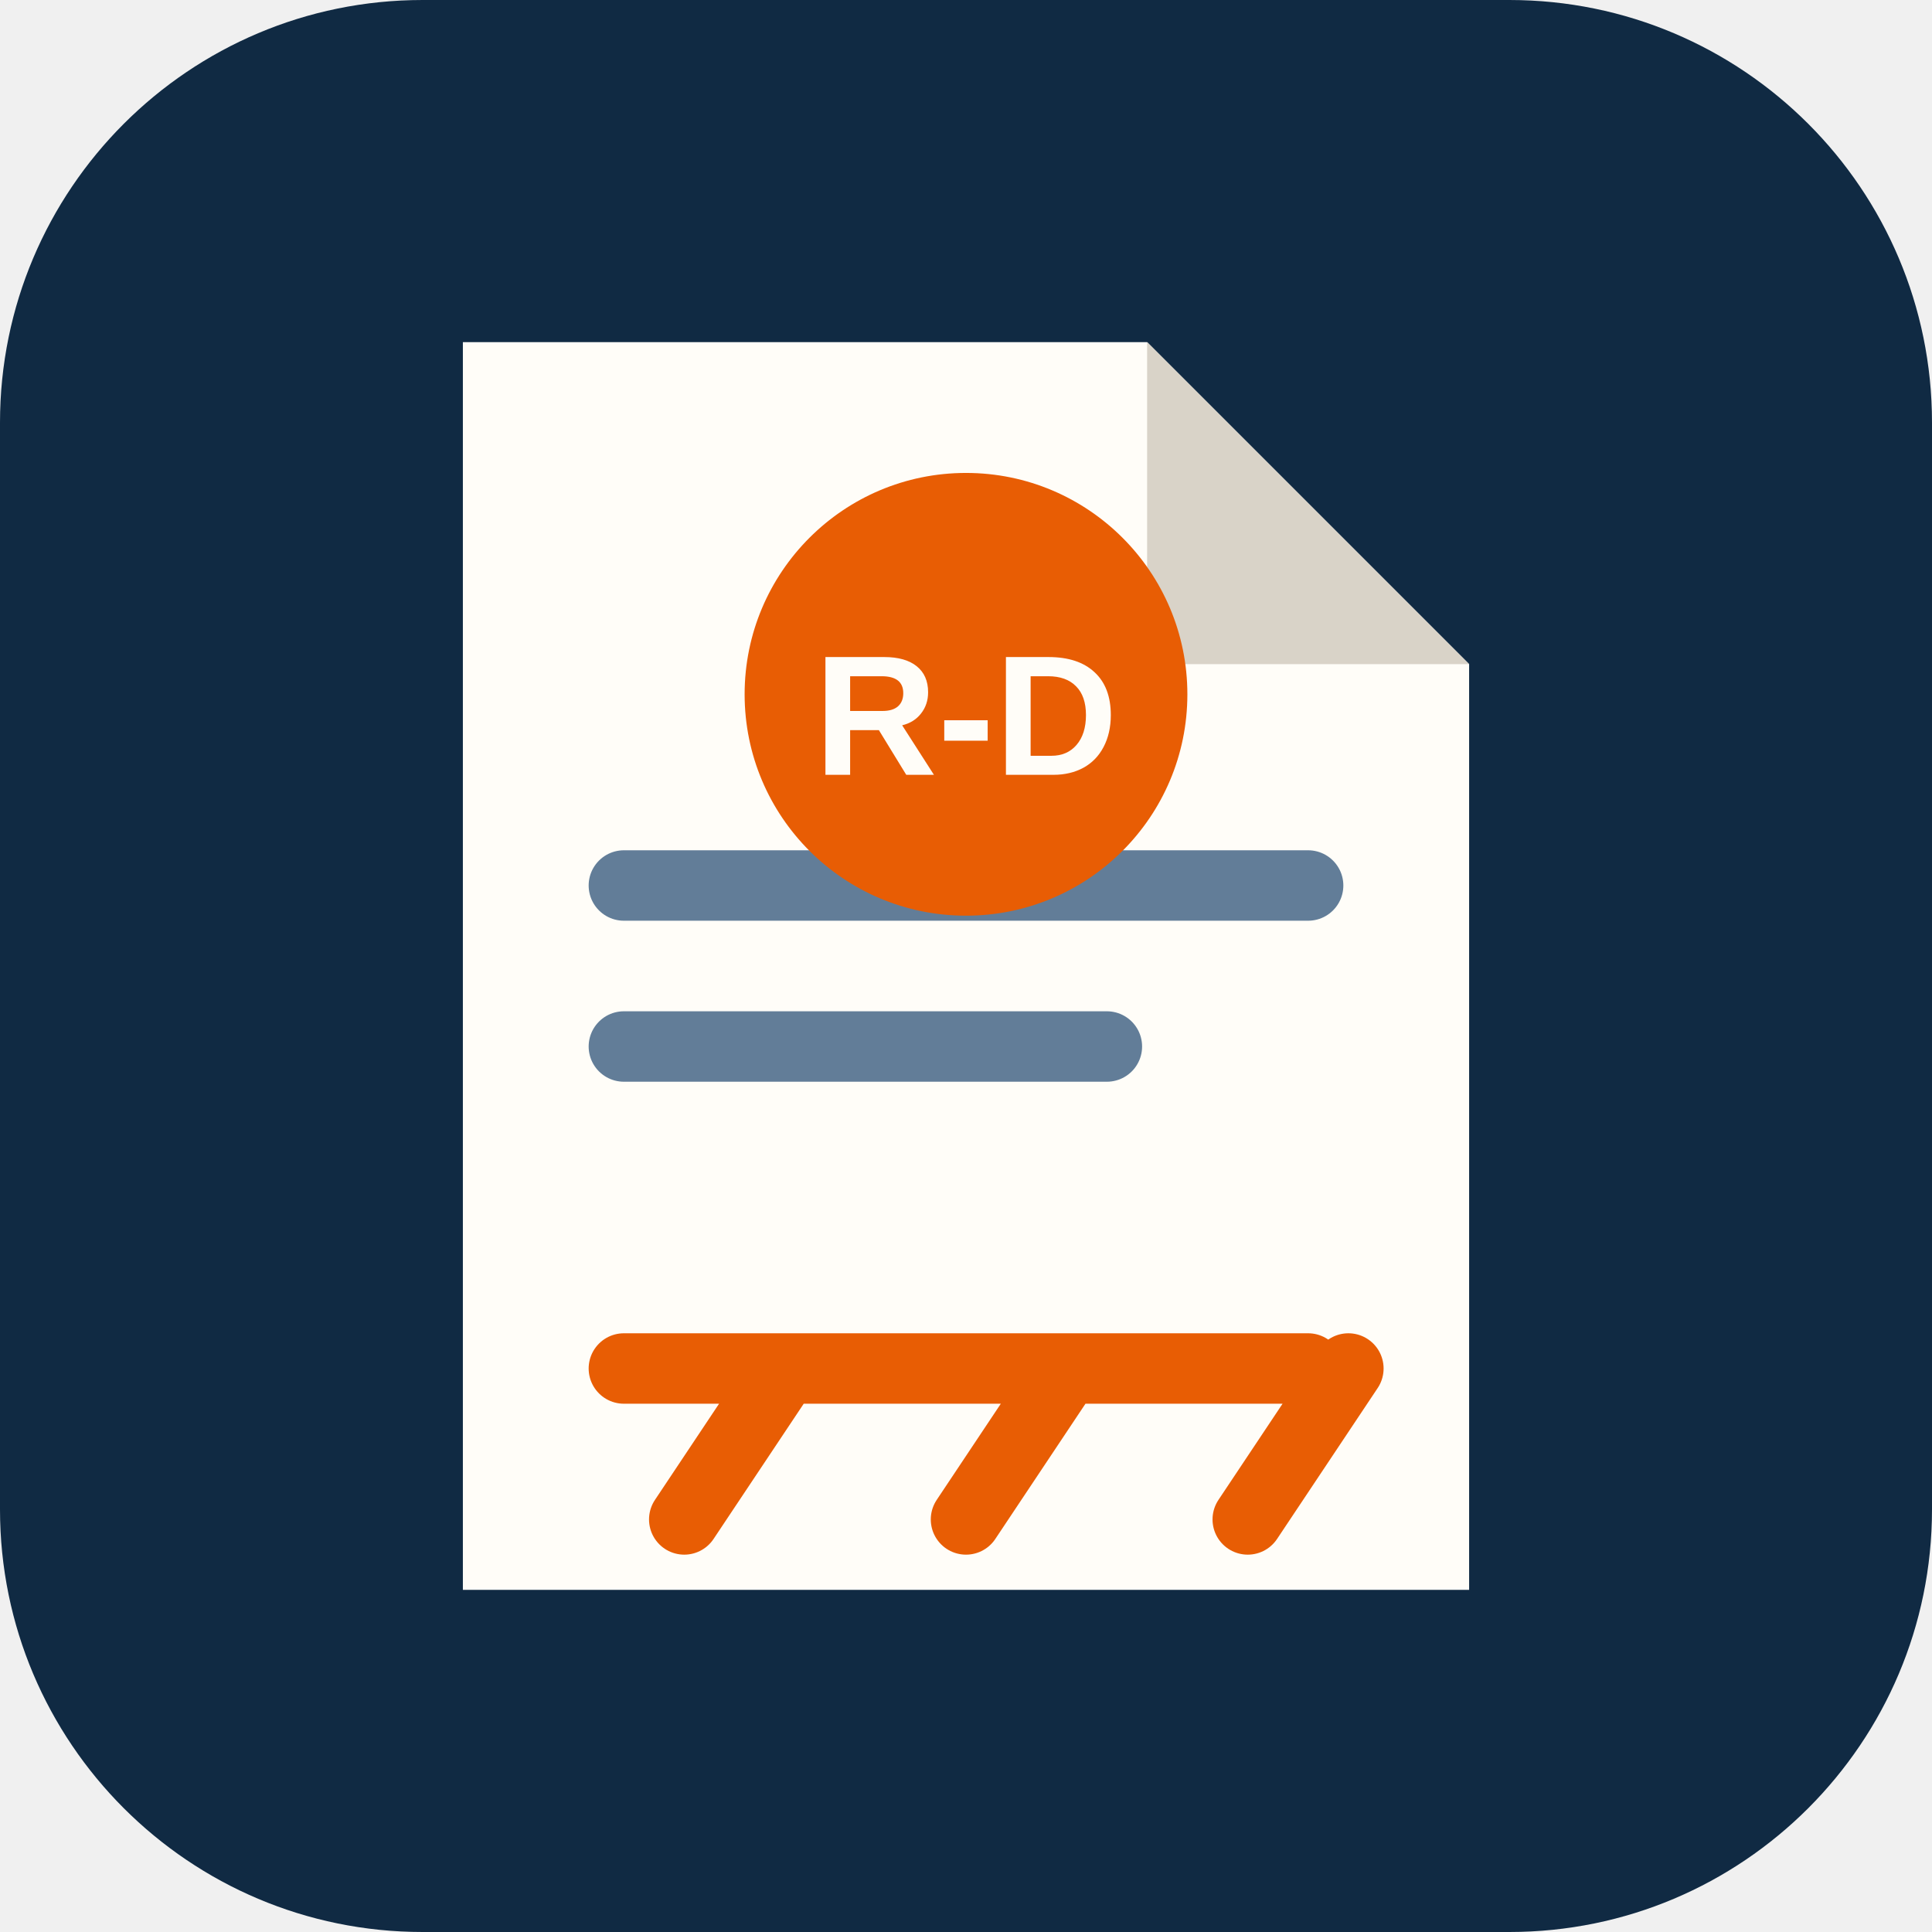
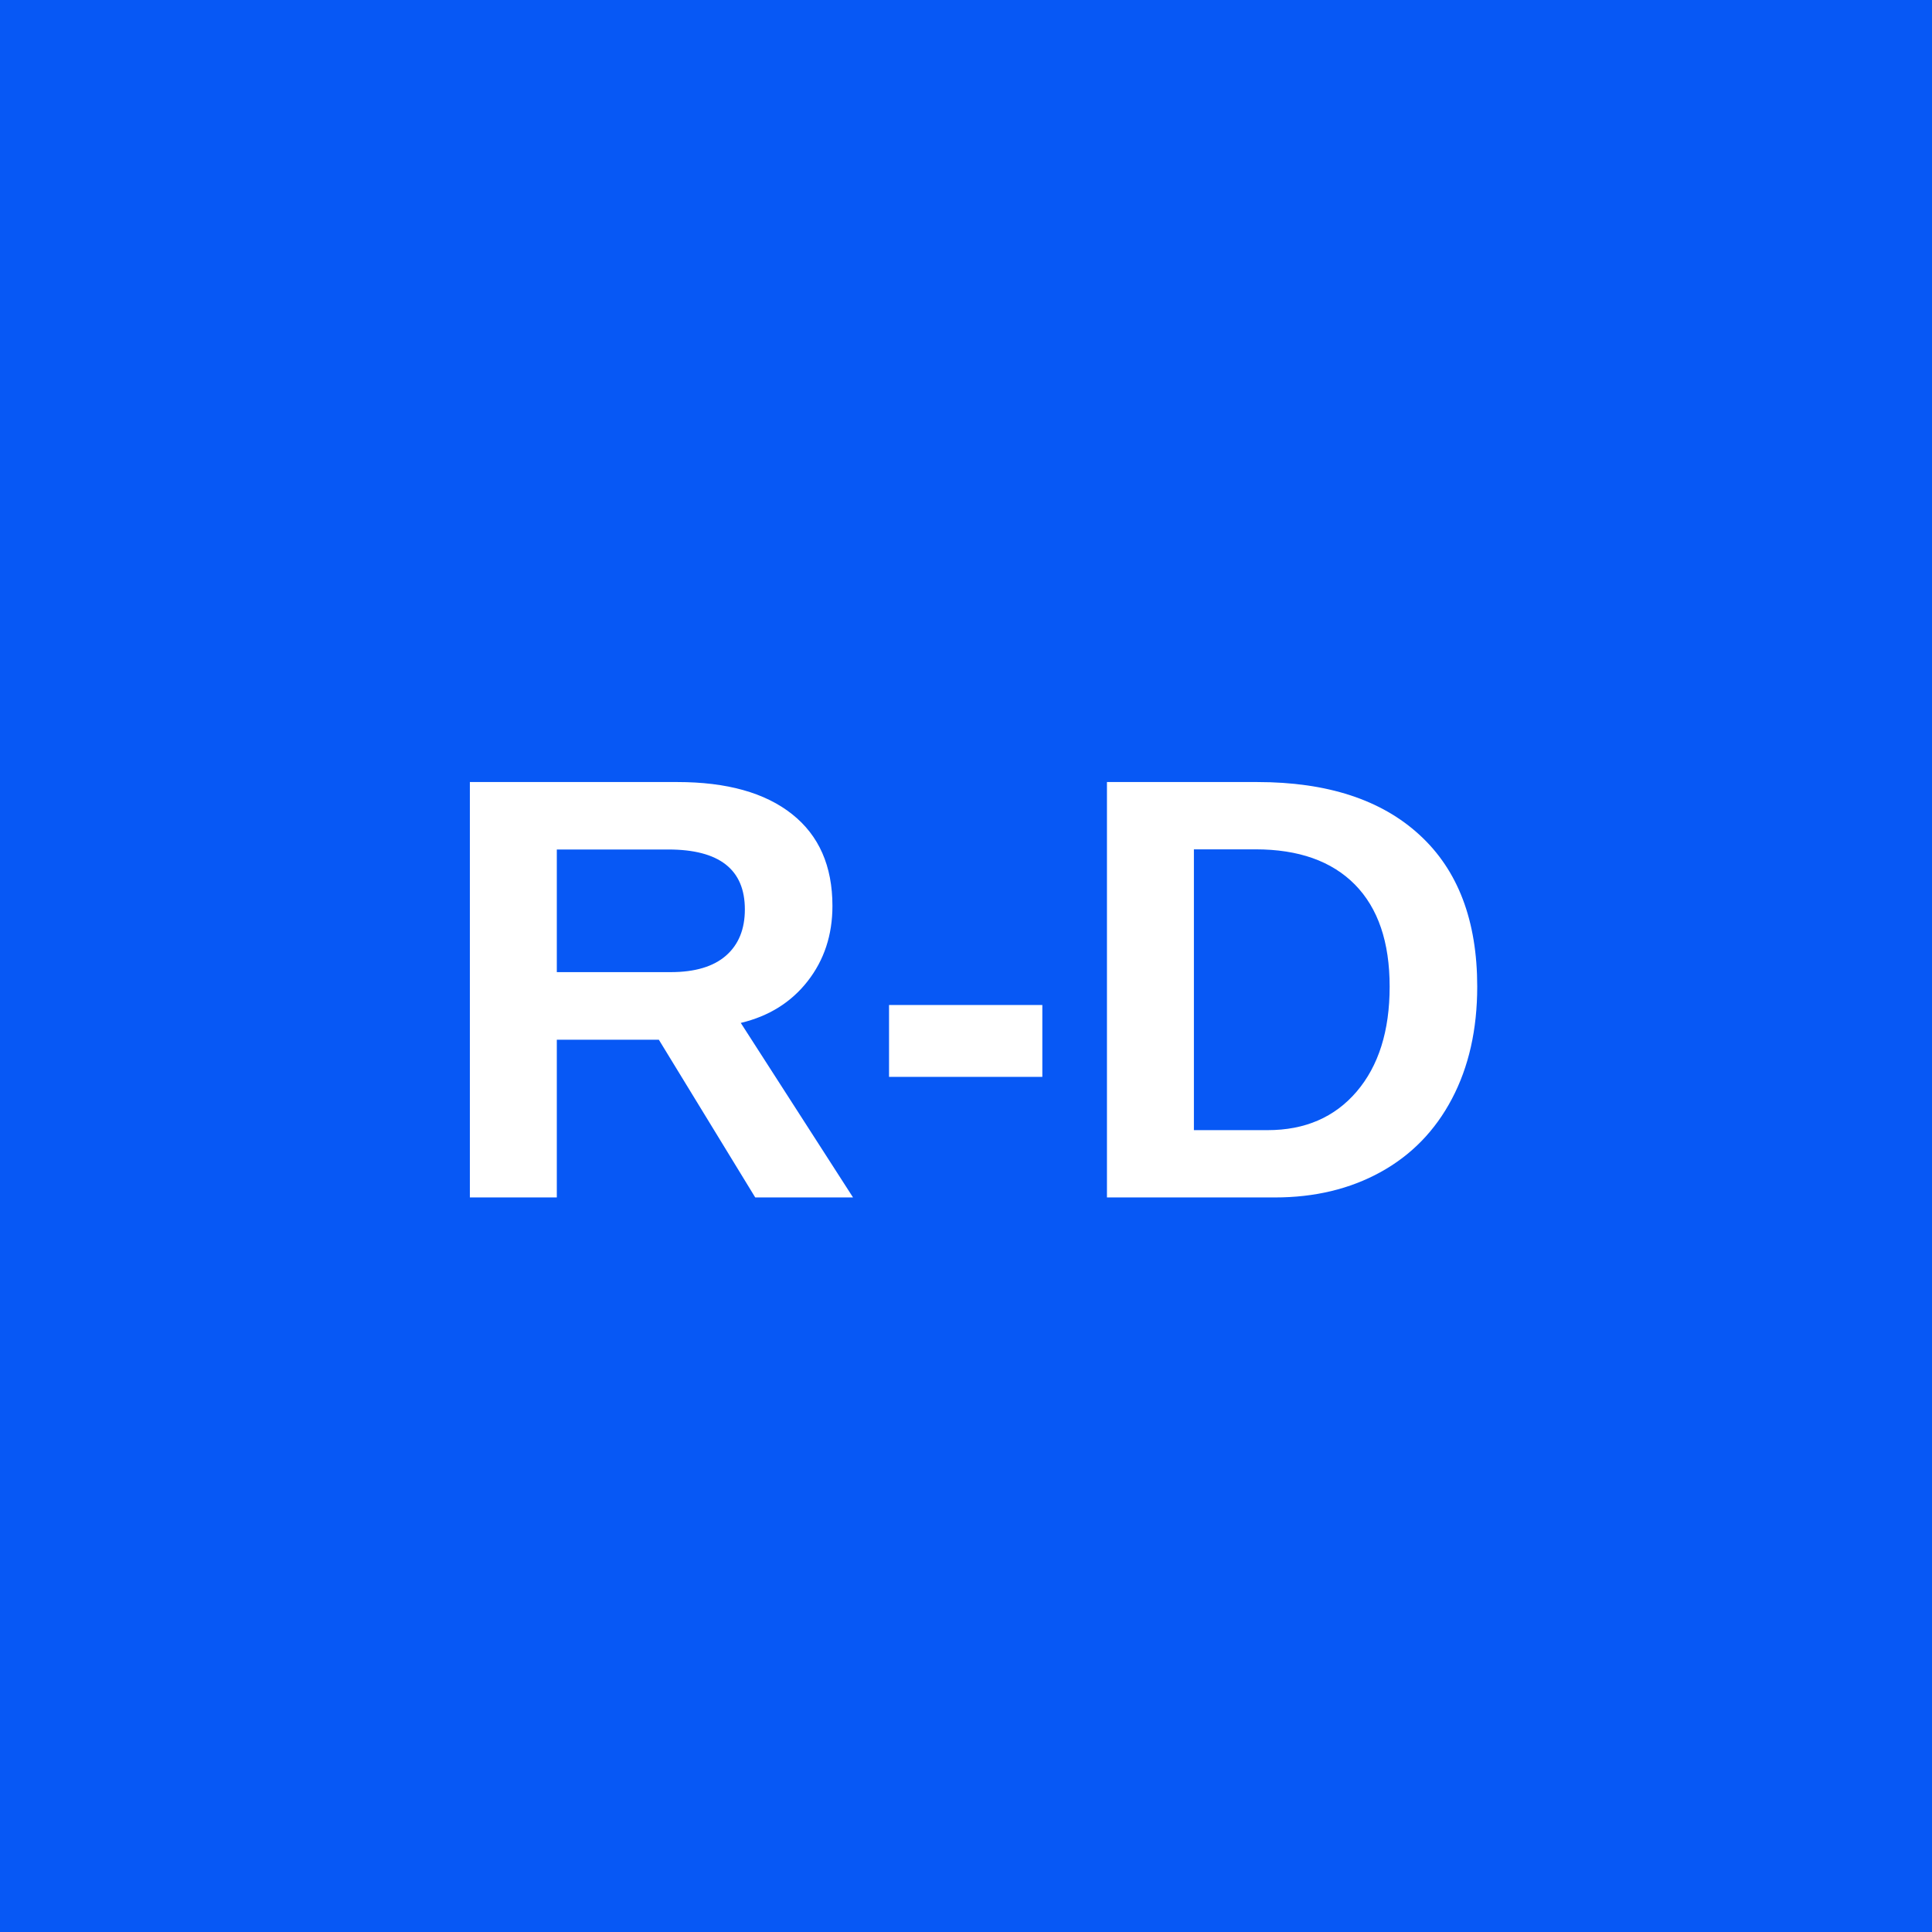
<svg xmlns="http://www.w3.org/2000/svg" viewBox="0 0 192 192">
-   <rect width="192" height="192" rx="42" fill="#102a43" />
-   <path d="M46 34h68l32 32v92H46z" fill="#fffdf8" />
-   <path d="M114 34v32h32" fill="#d9d3c8" />
-   <path d="M62 88h68M62 104h48" fill="none" stroke="#627d98" stroke-linecap="round" stroke-width="7" />
-   <path d="M62 136h68M68 151l10-15M96 151l10-15M124 151l10-15" fill="none" stroke="#e85d04" stroke-linecap="round" stroke-width="7" />
-   <circle cx="96" cy="69" r="22" fill="#e85d04" />
-   <text x="96" y="77" fill="#fffdf8" font-family="Arial,sans-serif" font-size="17" font-weight="700" text-anchor="middle">R-D</text>
+   <rect width="192" height="192" fill="#0758f5" />
+   <text x="96" y="119" fill="#fff" font-family="Arial,sans-serif" font-size="60" font-weight="700" text-anchor="middle">R-D</text>
</svg>
